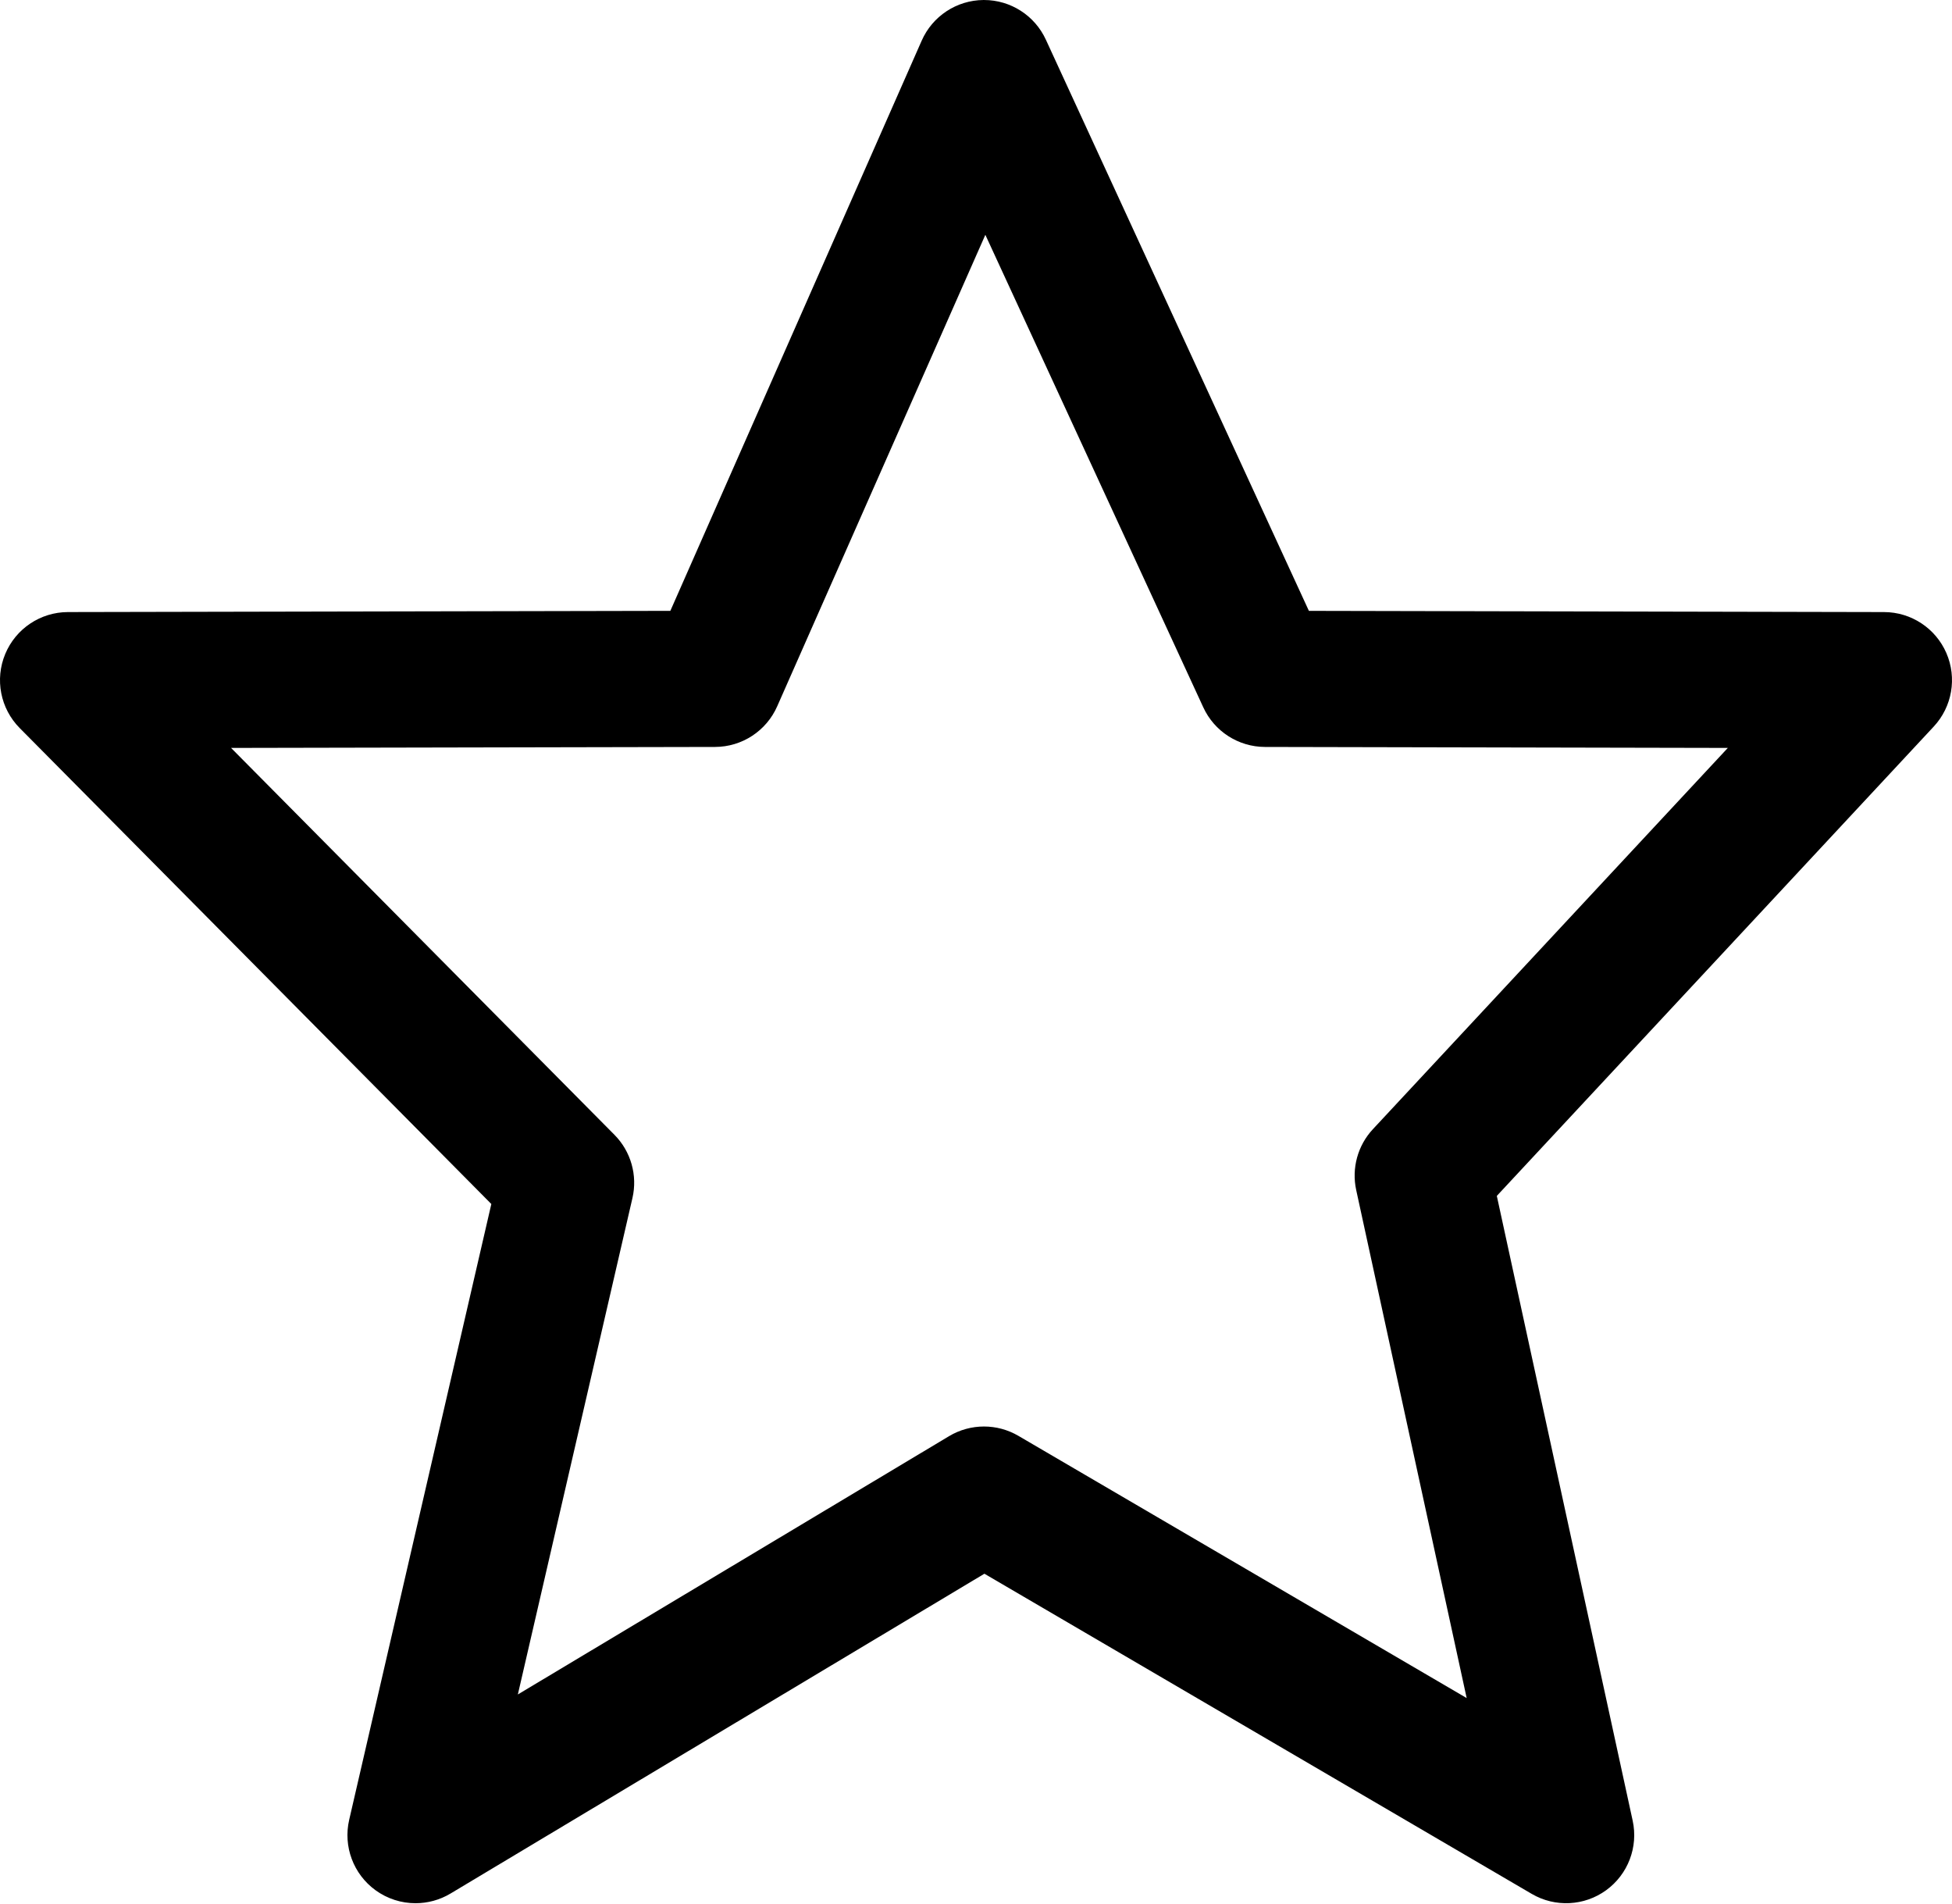
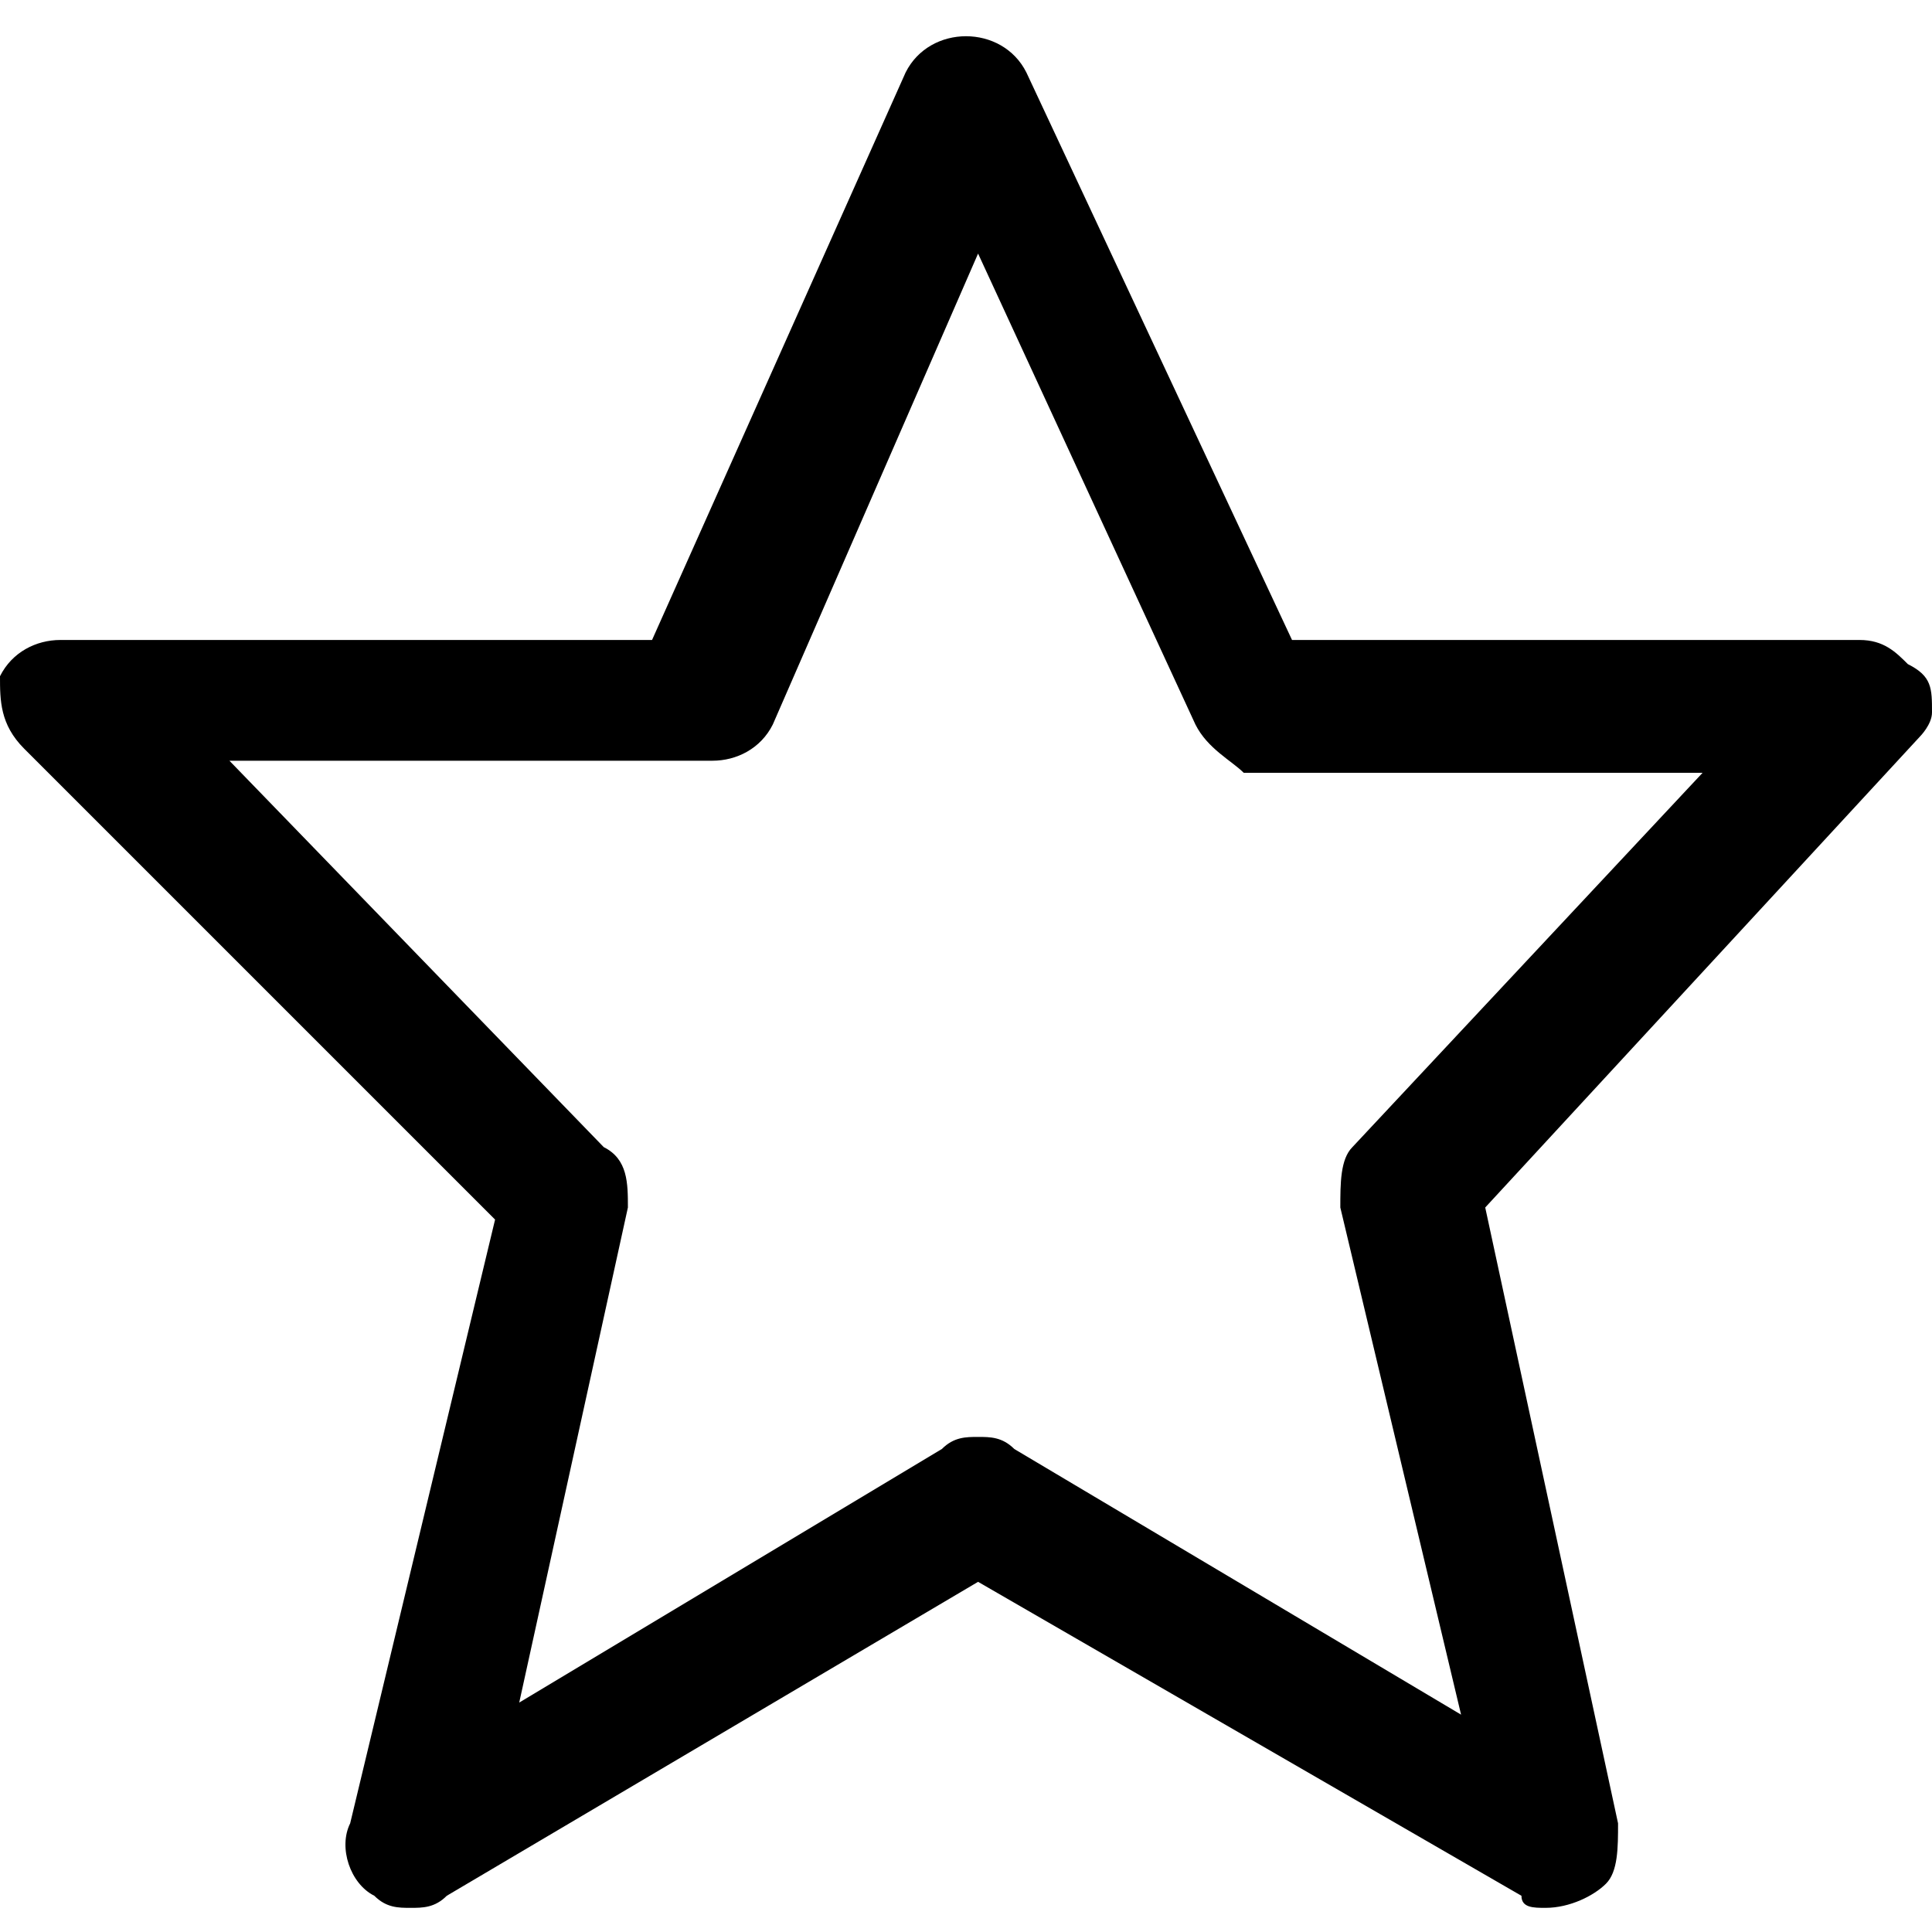
- <svg xmlns="http://www.w3.org/2000/svg" width="917.561" height="894.44" viewBox="62.584 127.157 917.561 894.44">
-   <path d="M257.904 1021.597c-6.63 0-13.238-2.058-18.83-6.125-10.377-7.55-15.24-20.57-12.353-33.074l66.82-289.402L71.855 469.33c-9.084-9.165-11.773-22.89-6.82-34.808 4.952-11.917 16.58-19.692 29.484-19.718l283.17-.57L495.804 146.33c5.06-11.56 16.438-19.066 29.054-19.17h.264c12.516 0 23.89 7.297 29.102 18.693l123.624 268.386 270.365.568c12.724.026 24.222 7.59 29.286 19.26 5.064 11.67 2.734 25.235-5.936 34.546L766.18 689.187l63.86 293.61c2.698 12.406-2.194 25.236-12.472 32.695s-23.992 8.138-34.952 1.728L525.314 866.744l-250.97 150.308c-5.078 3.04-10.767 4.545-16.44 4.545zM525.12 797.56c5.58 0 11.162 1.458 16.153 4.377L752.01 925.18l-51.927-238.748c-2.23-10.246.703-20.935 7.85-28.607L874.767 478.65l-217.564-.457c-12.498-.025-23.838-7.327-29.034-18.694L525.76 237.513l-97.81 221.508c-5.087 11.625-16.562 19.145-29.25 19.17l-227.497.46 180.214 181.824c7.73 7.8 10.923 19.022 8.452 29.726l-53.863 233.286 202.67-121.38c5.06-3.03 10.752-4.548 16.442-4.548z" />
+ <svg xmlns="http://www.w3.org/2000/svg" viewBox="0 0 16 16">
+   <path d="M3.4 15.8c-.1 0-.2 0-.3-.1-.2-.1-.3-.4-.2-.6l1.2-5L.2 6.2C0 6 0 5.8 0 5.6c.1-.2.3-.3.5-.3h4.9L7.5.6c.1-.2.3-.3.5-.3s.4.1.5.3l2.2 4.7h4.7c.2 0 .3.1.4.2.2.1.2.2.2.4 0 .1-.1.2-.1.2L12.3 10l1.1 5.1c0 .2 0 .4-.1.5-.1.1-.3.2-.5.2-.1 0-.2 0-.2-.1l-4.5-2.6-4.4 2.6c-.1.1-.2.1-.3.1-.1 0 0 0 0 0zm4.7-3.9c.1 0 .2 0 .3.1l3.7 2.2-1-4.2c0-.2 0-.4.1-.5l2.9-3.1h-3.8c-.1-.1-.3-.2-.4-.4L8.1 2.1 6.4 6c-.1.2-.3.3-.5.3h-4L5 9.5c.2.1.2.3.2.5l-.9 4.1L7.8 12c.1-.1.2-.1.3-.1.1 0 0 0 0 0z" />
</svg>
